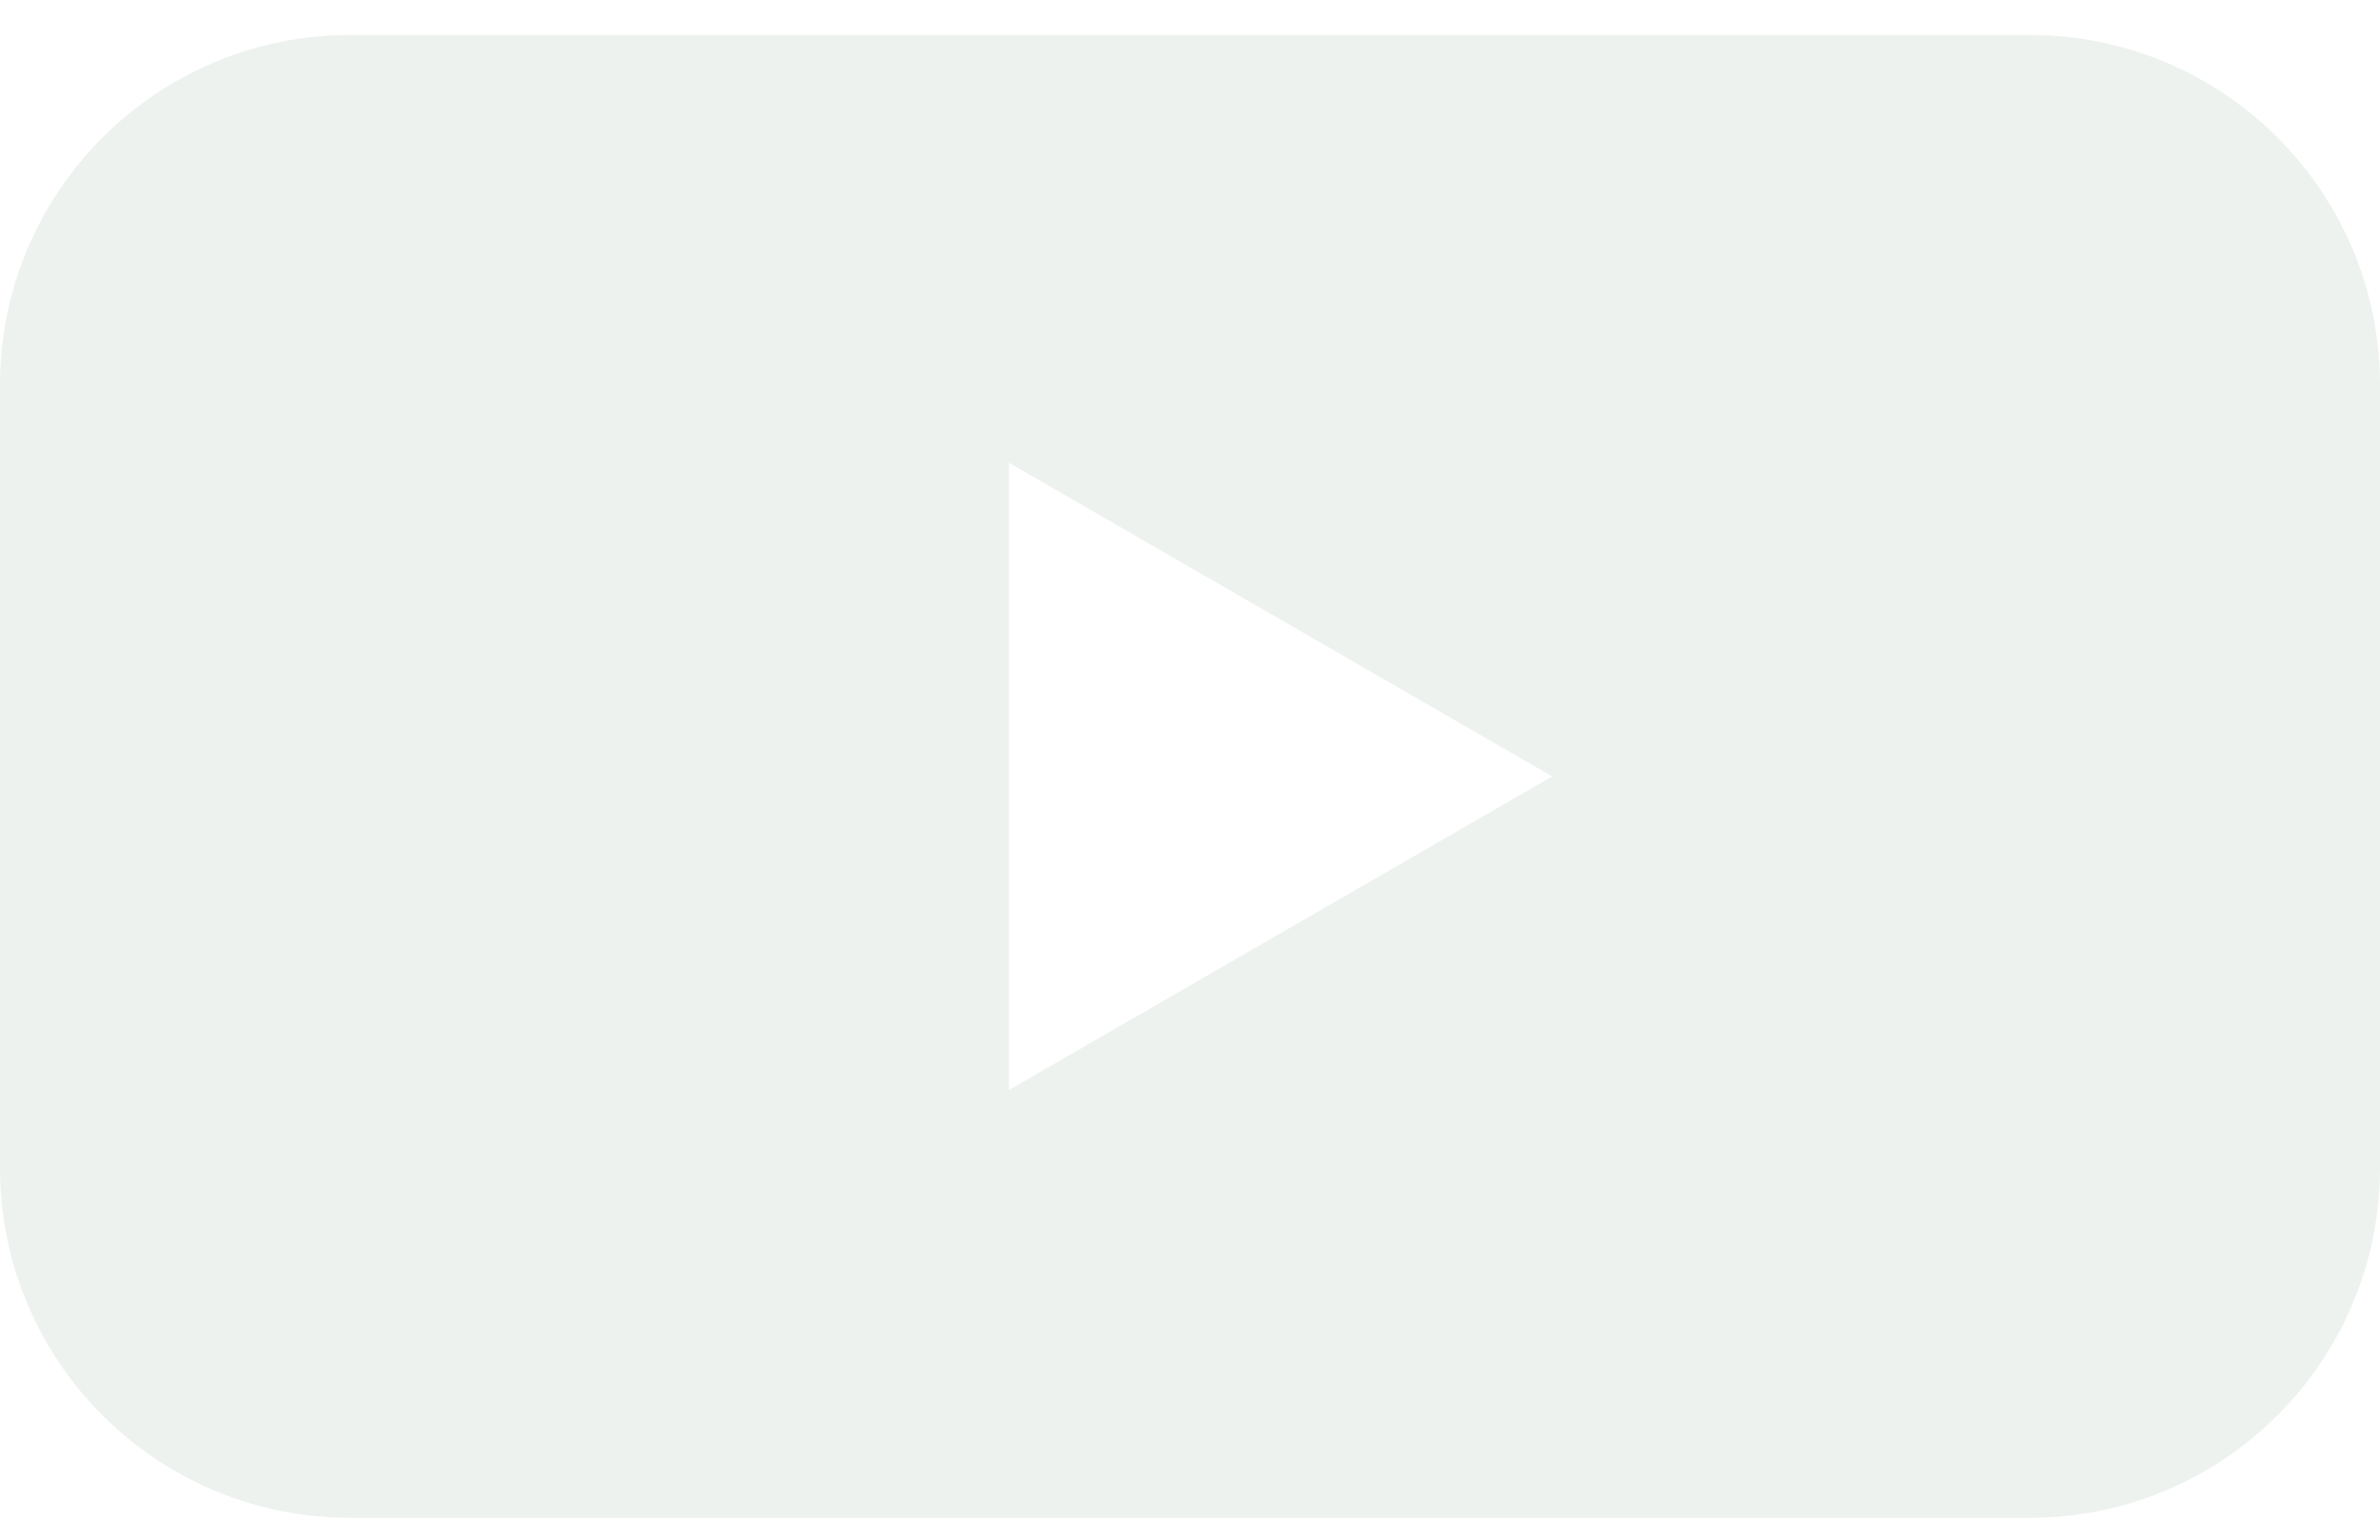
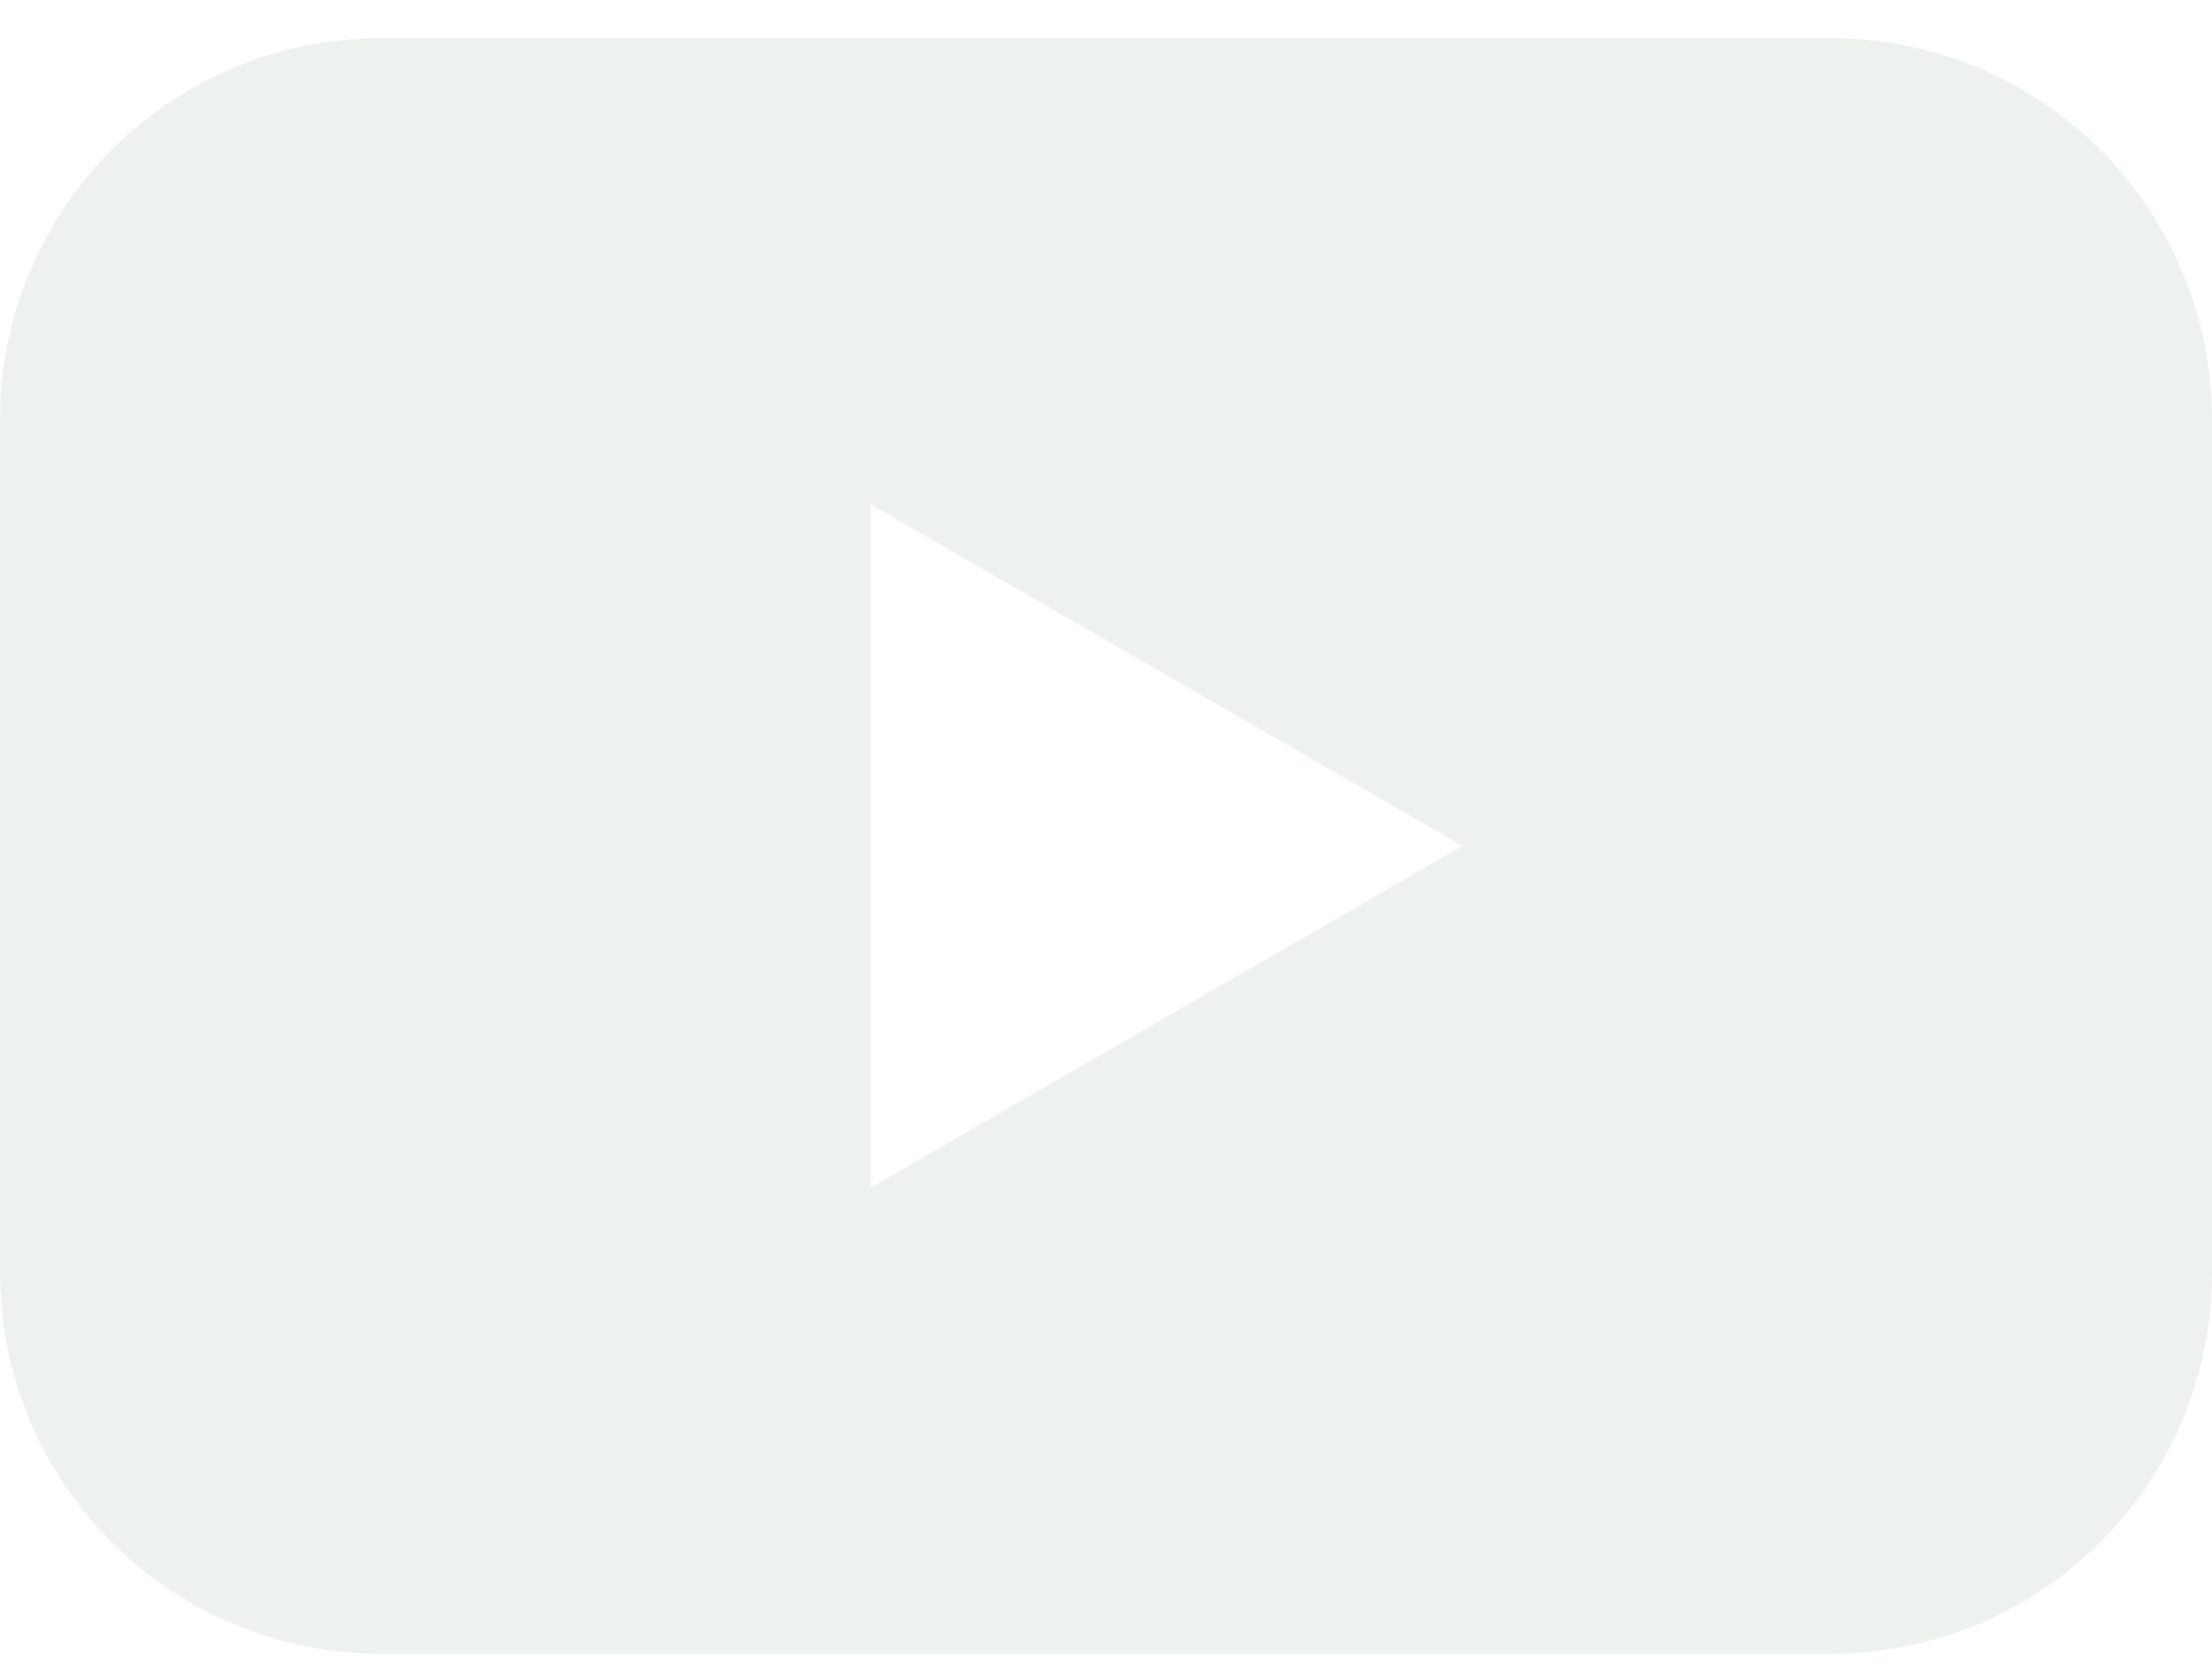
- <svg xmlns="http://www.w3.org/2000/svg" width="34" height="22" viewBox="0 0 34 22" fill="none">
-   <path fill-rule="evenodd" clip-rule="evenodd" d="M5 0.5C2.239 0.5 0 2.739 0 5.5V16.688C0 19.45 2.239 21.688 5 21.688H29C31.761 21.688 34 19.45 34 16.688V5.5C34 2.739 31.761 0.5 29 0.5H5ZM14.413 15.575L22.174 11.094L14.413 6.613V15.575Z" fill="#EDF2EF" />
+ <svg xmlns="http://www.w3.org/2000/svg" width="29" height="22" viewBox="0 0 29 22" fill="none">
+   <path fill-rule="evenodd" clip-rule="evenodd" d="M5 0.5C2.239 0.5 0 2.739 0 5.5V16.688C0 19.45 2.239 21.688 5 21.688H24C26.761 21.688 29 19.45 29 16.688V5.5C29 2.739 26.761 0.5 24 0.5H5ZM11.413 15.575L19.174 11.094L11.413 6.613V15.575Z" fill="#EDF2EF" />
</svg>
